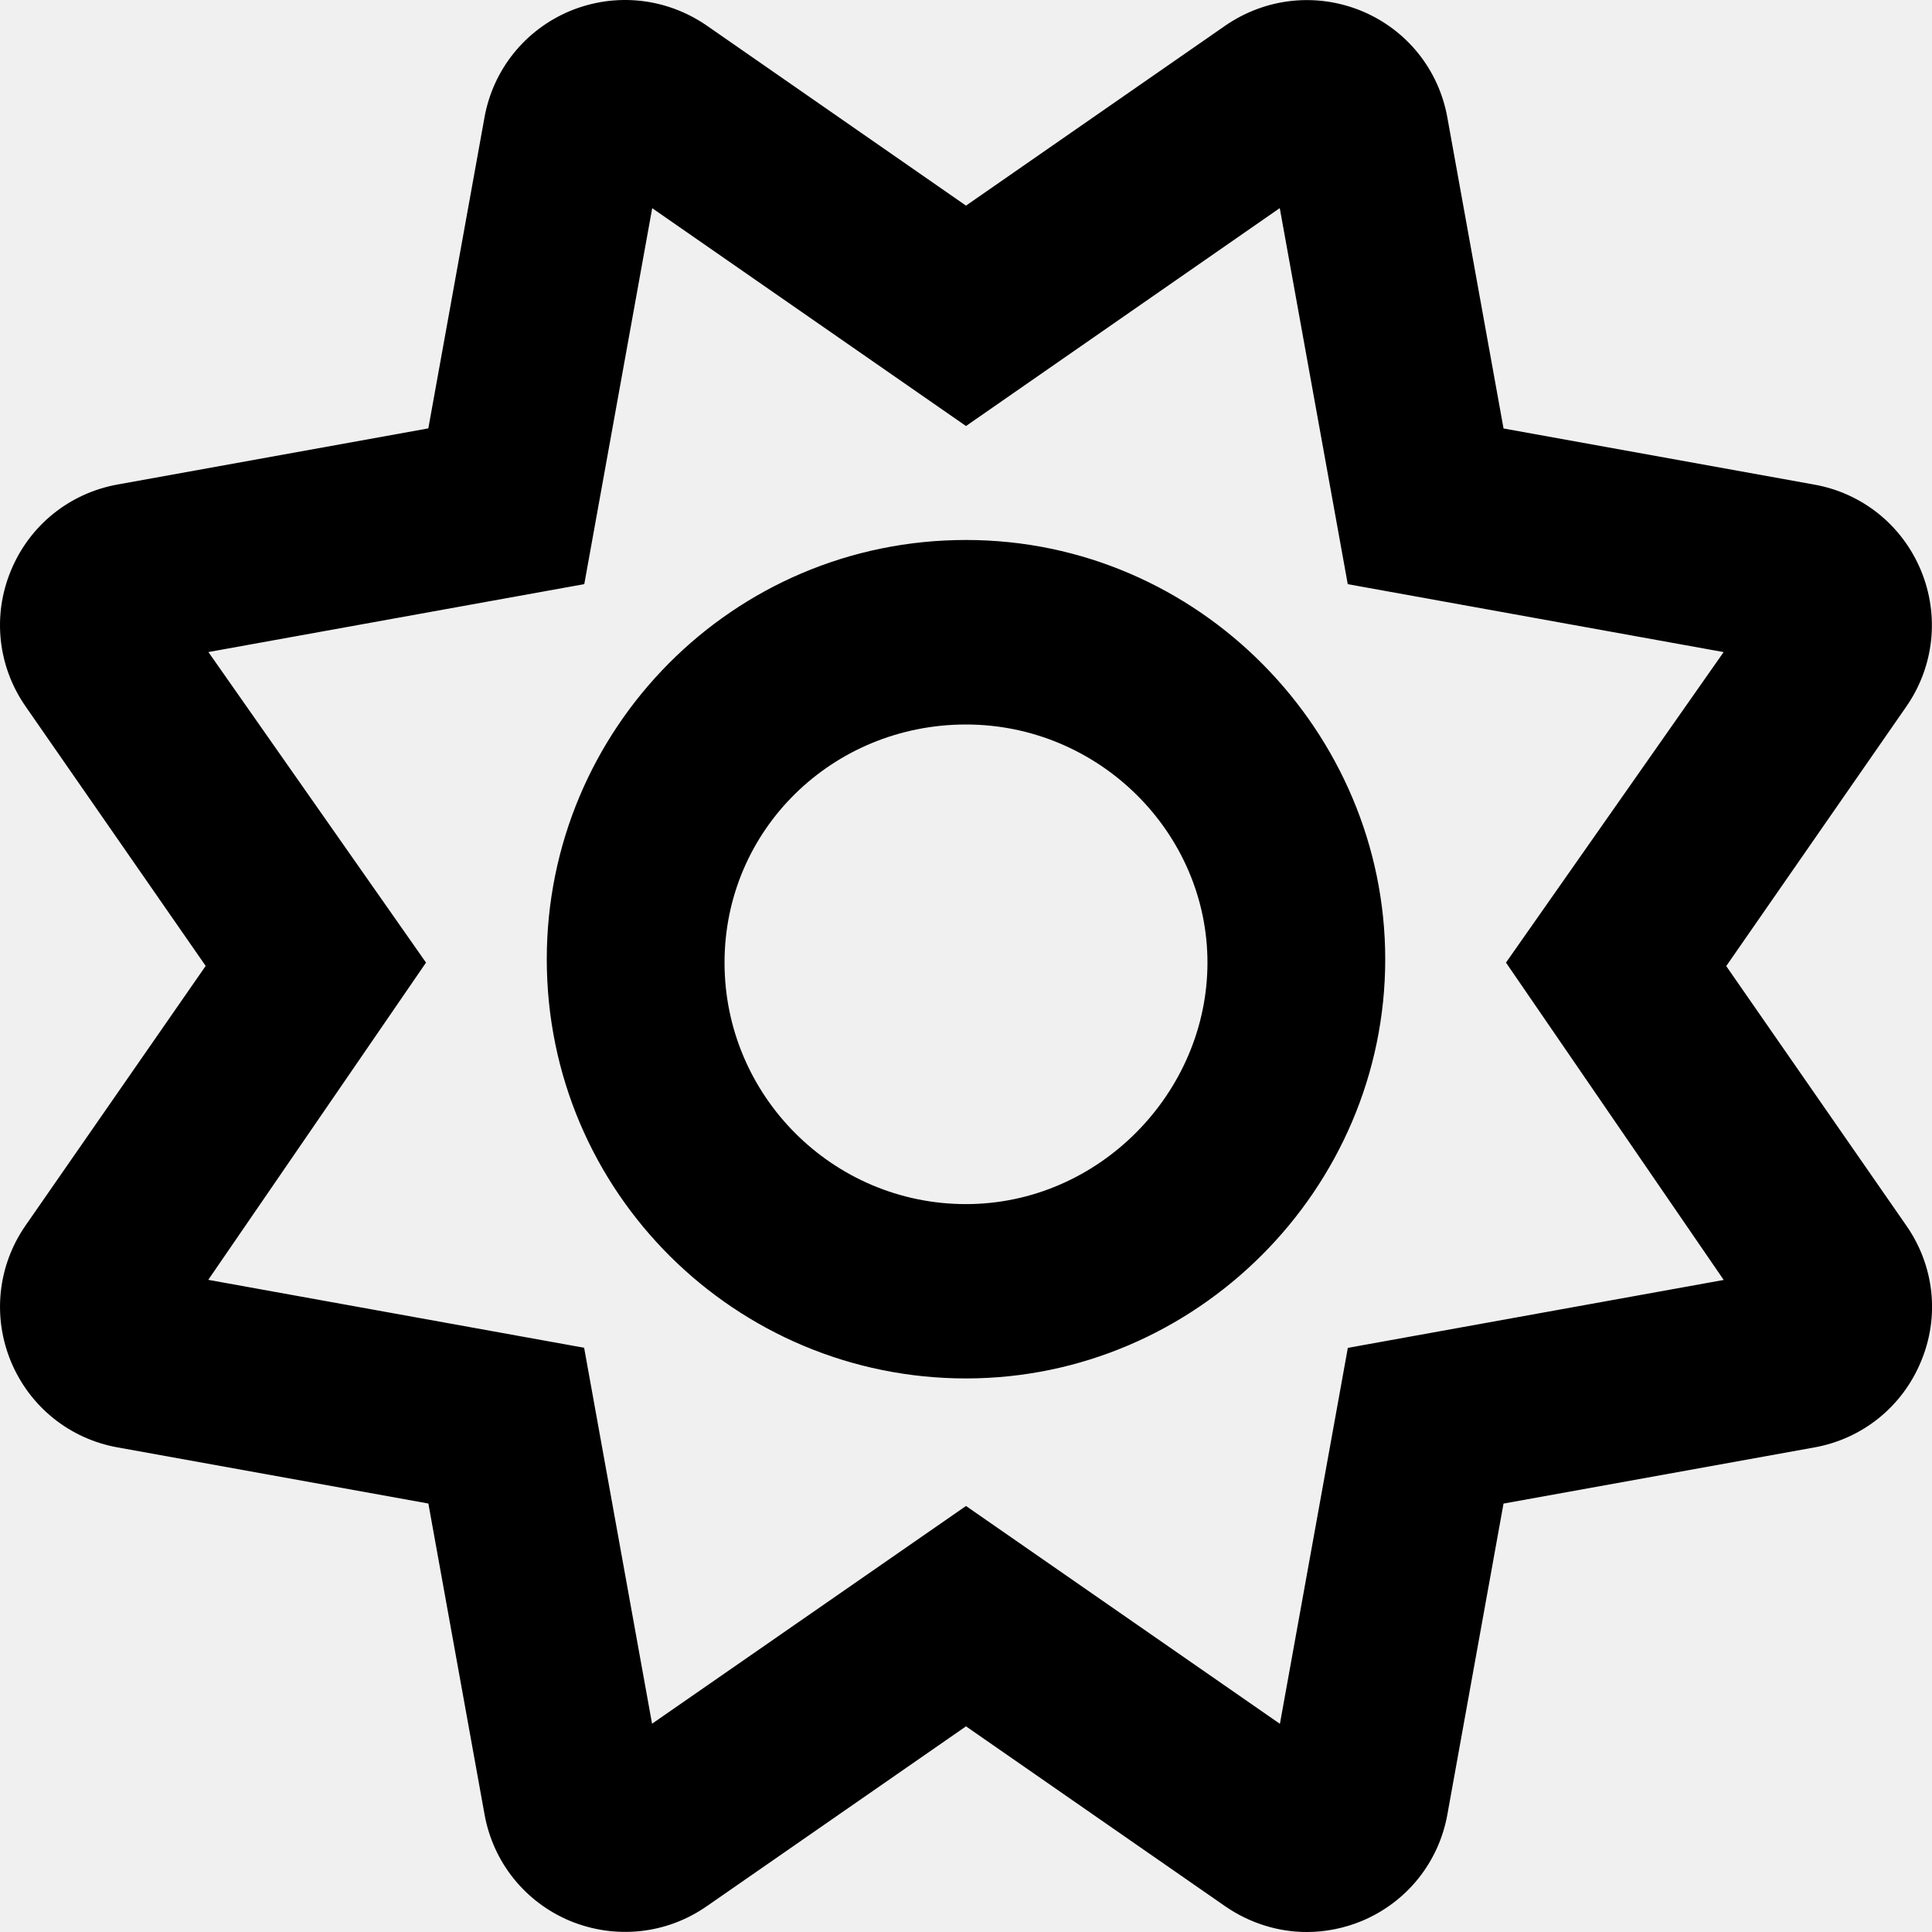
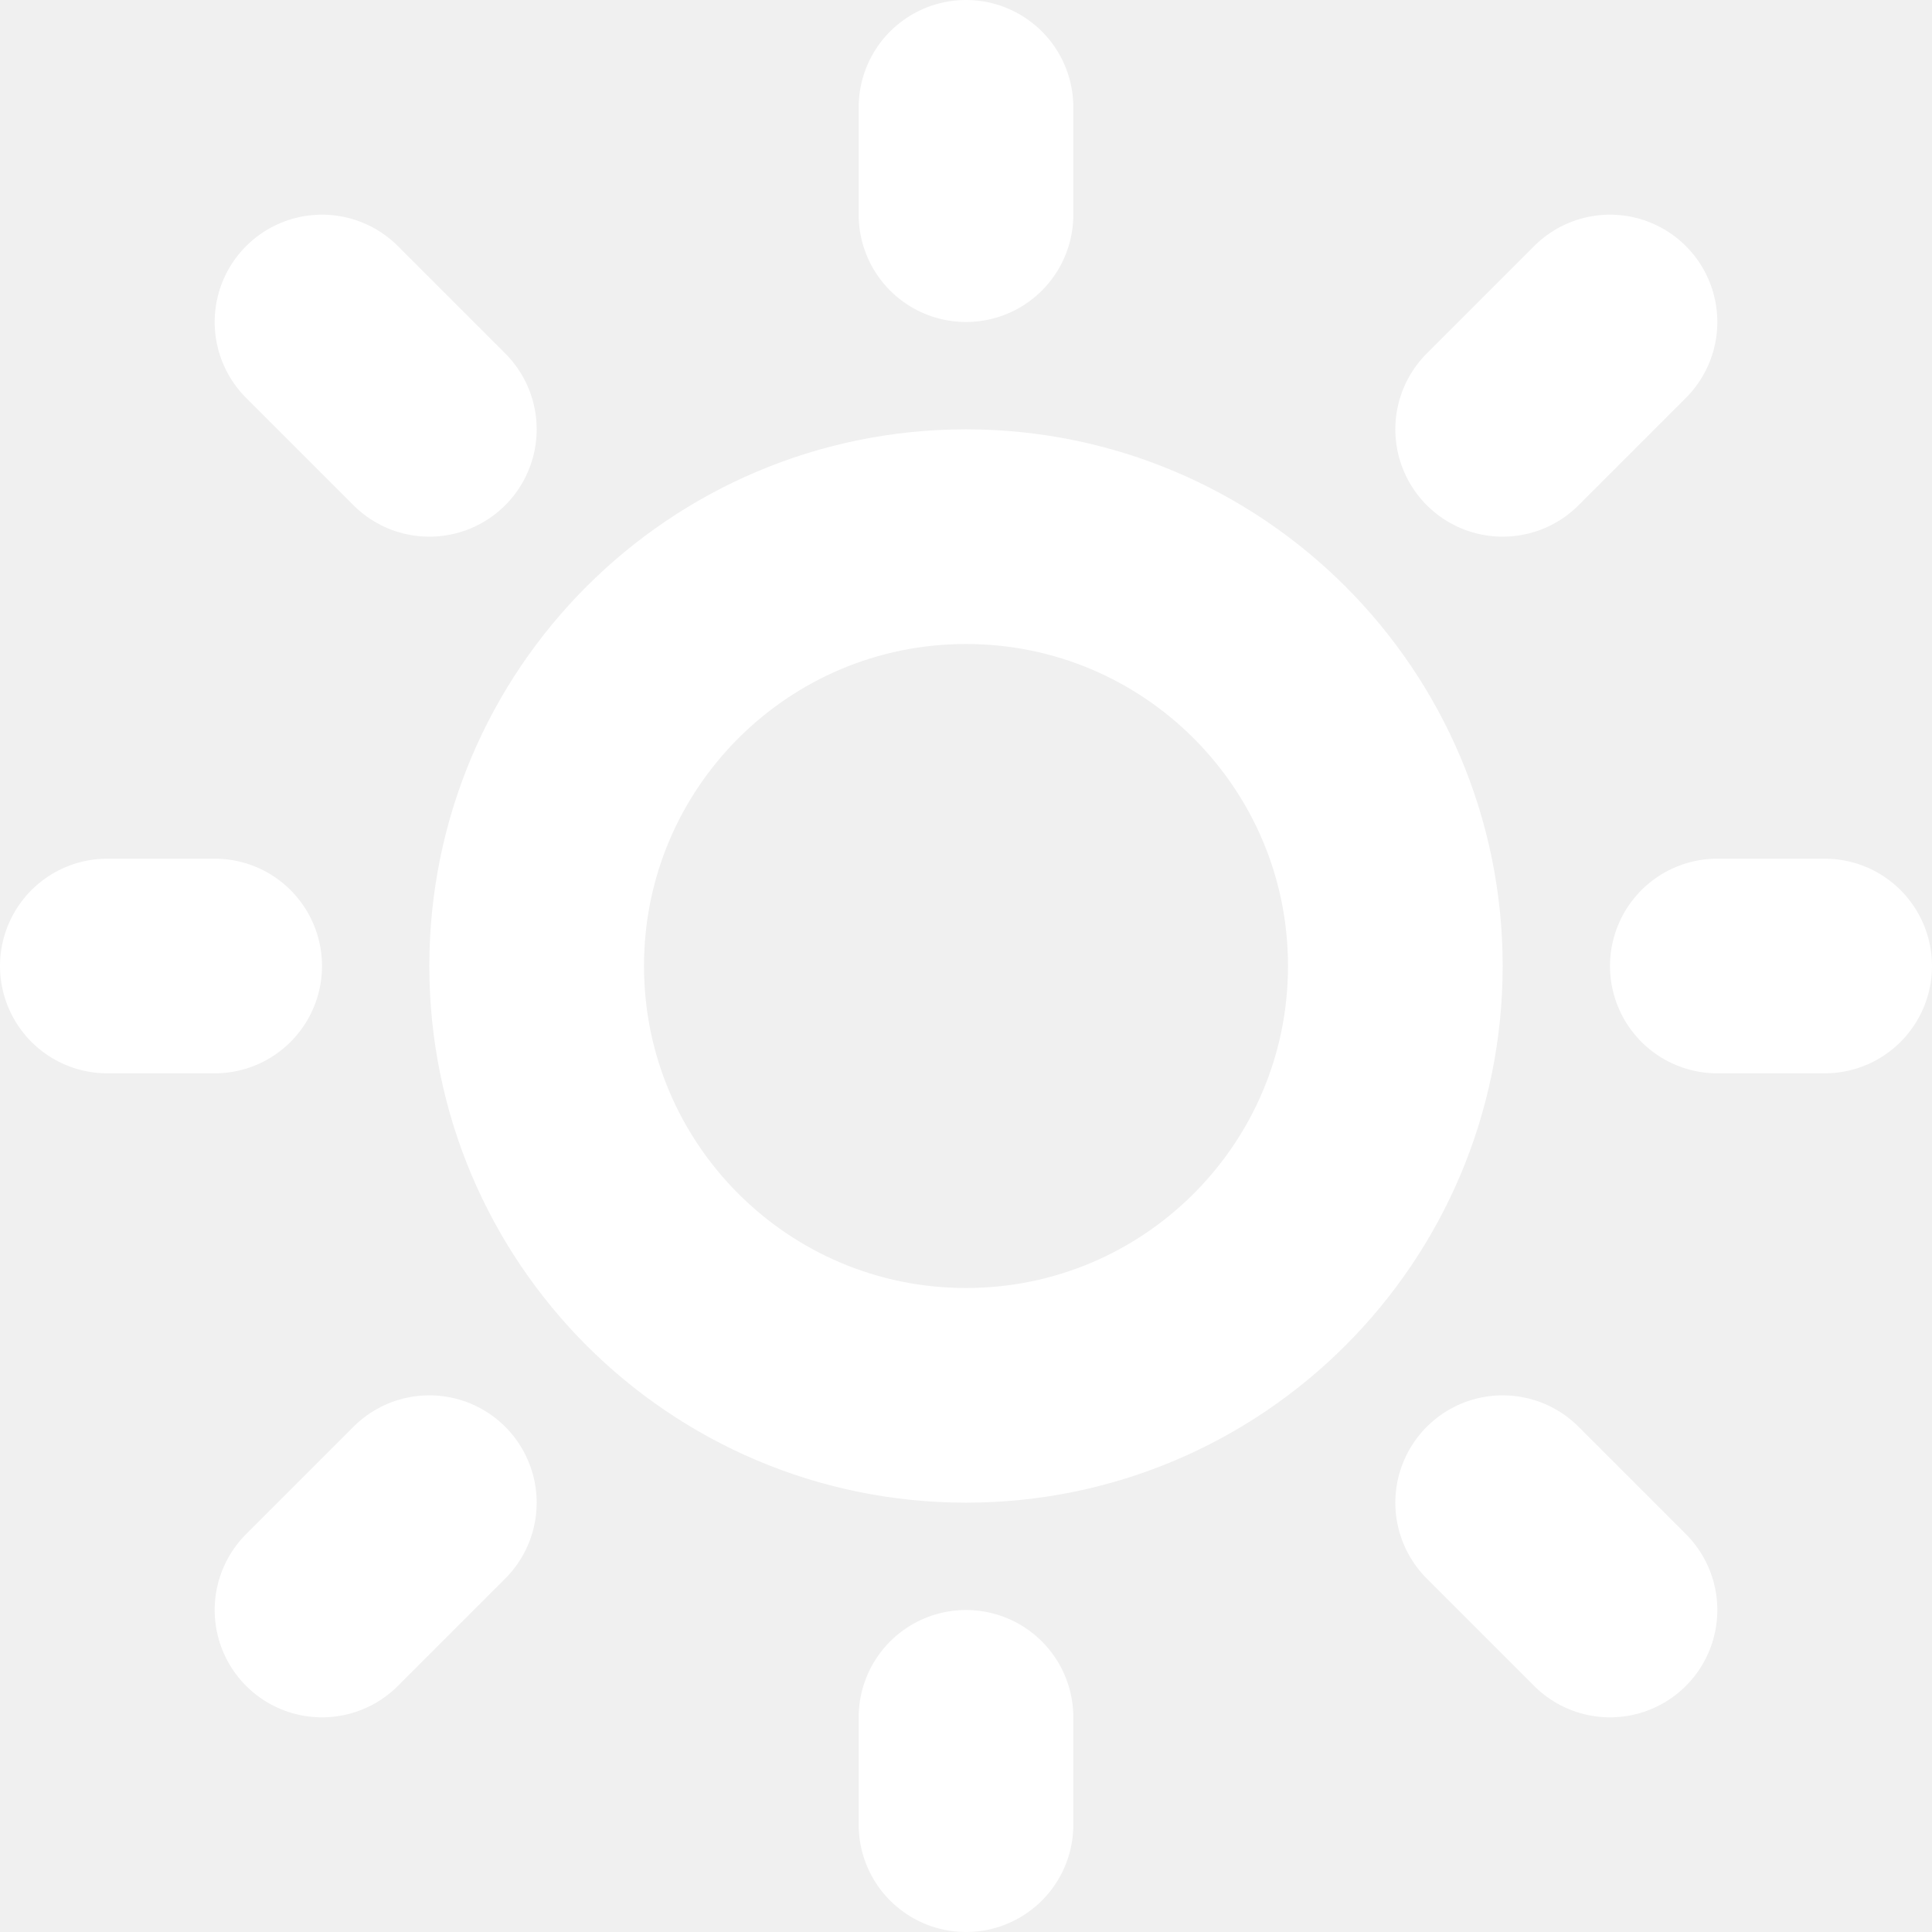
- <svg xmlns="http://www.w3.org/2000/svg" viewBox="0 0 512 512">
-   <path d="M505.2 324.8l-47.73-68.78l47.75-68.81c7.359-10.62 8.797-24.12 3.844-36.06c-4.969-11.94-15.52-20.44-28.22-22.72l-82.39-14.88l-14.89-82.41c-2.281-12.72-10.76-23.25-22.69-28.22c-11.97-4.936-25.42-3.498-36.12 3.844L256 54.49L187.2 6.709C176.5-.602 163.1-2.039 151.1 2.896c-11.92 4.971-20.4 15.5-22.7 28.19l-14.89 82.44L31.15 128.4C18.42 130.7 7.854 139.2 2.9 151.2C-2.051 163.1-.6 176.6 6.775 187.2l47.73 68.78l-47.75 68.81c-7.359 10.62-8.795 24.12-3.844 36.06c4.969 11.94 15.52 20.44 28.22 22.72l82.39 14.88l14.89 82.41c2.297 12.72 10.78 23.25 22.7 28.22c11.95 4.906 25.44 3.531 36.09-3.844L256 457.5l68.83 47.78C331.3 509.7 338.8 512 346.3 512c4.906 0 9.859-.969 14.56-2.906c11.92-4.969 20.4-15.5 22.7-28.19l14.89-82.44l82.37-14.88c12.73-2.281 23.3-10.78 28.25-22.75C514.1 348.9 512.6 335.4 505.2 324.8zM456.8 339.2l-99.61 18l-18 99.63L256 399.1L172.8 456.8l-18-99.63l-99.61-18L112.9 255.1L55.23 172.8l99.61-18l18-99.63L256 112.9l83.15-57.75l18.02 99.66l99.61 18L399.1 255.1L456.8 339.2zM256 143.1c-61.85 0-111.1 50.14-111.1 111.1c0 61.85 50.15 111.1 111.1 111.1s111.1-50.14 111.1-111.1C367.1 194.1 317.8 143.1 256 143.1zM256 319.1c-35.28 0-63.99-28.71-63.99-63.99S220.7 192 256 192s63.99 28.71 63.99 63.1S291.3 319.1 256 319.1z" />
+ <svg xmlns="http://www.w3.org/2000/svg" width="18" height="18" viewBox="0 0 18 18" fill="none">
+   <path d="M9 13C11.209 13 13 11.209 13 9C13 6.791 11.209 5 9 5C6.791 5 5 6.791 5 9C5 11.209 6.791 13 9 13Z" stroke="white" stroke-width="2" stroke-linecap="round" stroke-linejoin="round" />
+   <path d="M9 1V2" stroke="white" stroke-width="2" stroke-linecap="round" stroke-linejoin="round" />
+   <path d="M9 16V17" stroke="white" stroke-width="2" stroke-linecap="round" stroke-linejoin="round" />
+   <path d="M3 3L4 4" stroke="white" stroke-width="2" stroke-linecap="round" stroke-linejoin="round" />
+   <path d="M14 14L15 15" stroke="white" stroke-width="2" stroke-linecap="round" stroke-linejoin="round" />
+   <path d="M1 9H2" stroke="white" stroke-width="2" stroke-linecap="round" stroke-linejoin="round" />
+   <path d="M16 9H17" stroke="white" stroke-width="2" stroke-linecap="round" stroke-linejoin="round" />
+   <path d="M3 15L4 14" stroke="white" stroke-width="2" stroke-linecap="round" stroke-linejoin="round" />
+   <path d="M14 4L15 3" stroke="white" stroke-width="2" stroke-linecap="round" stroke-linejoin="round" />
</svg>
